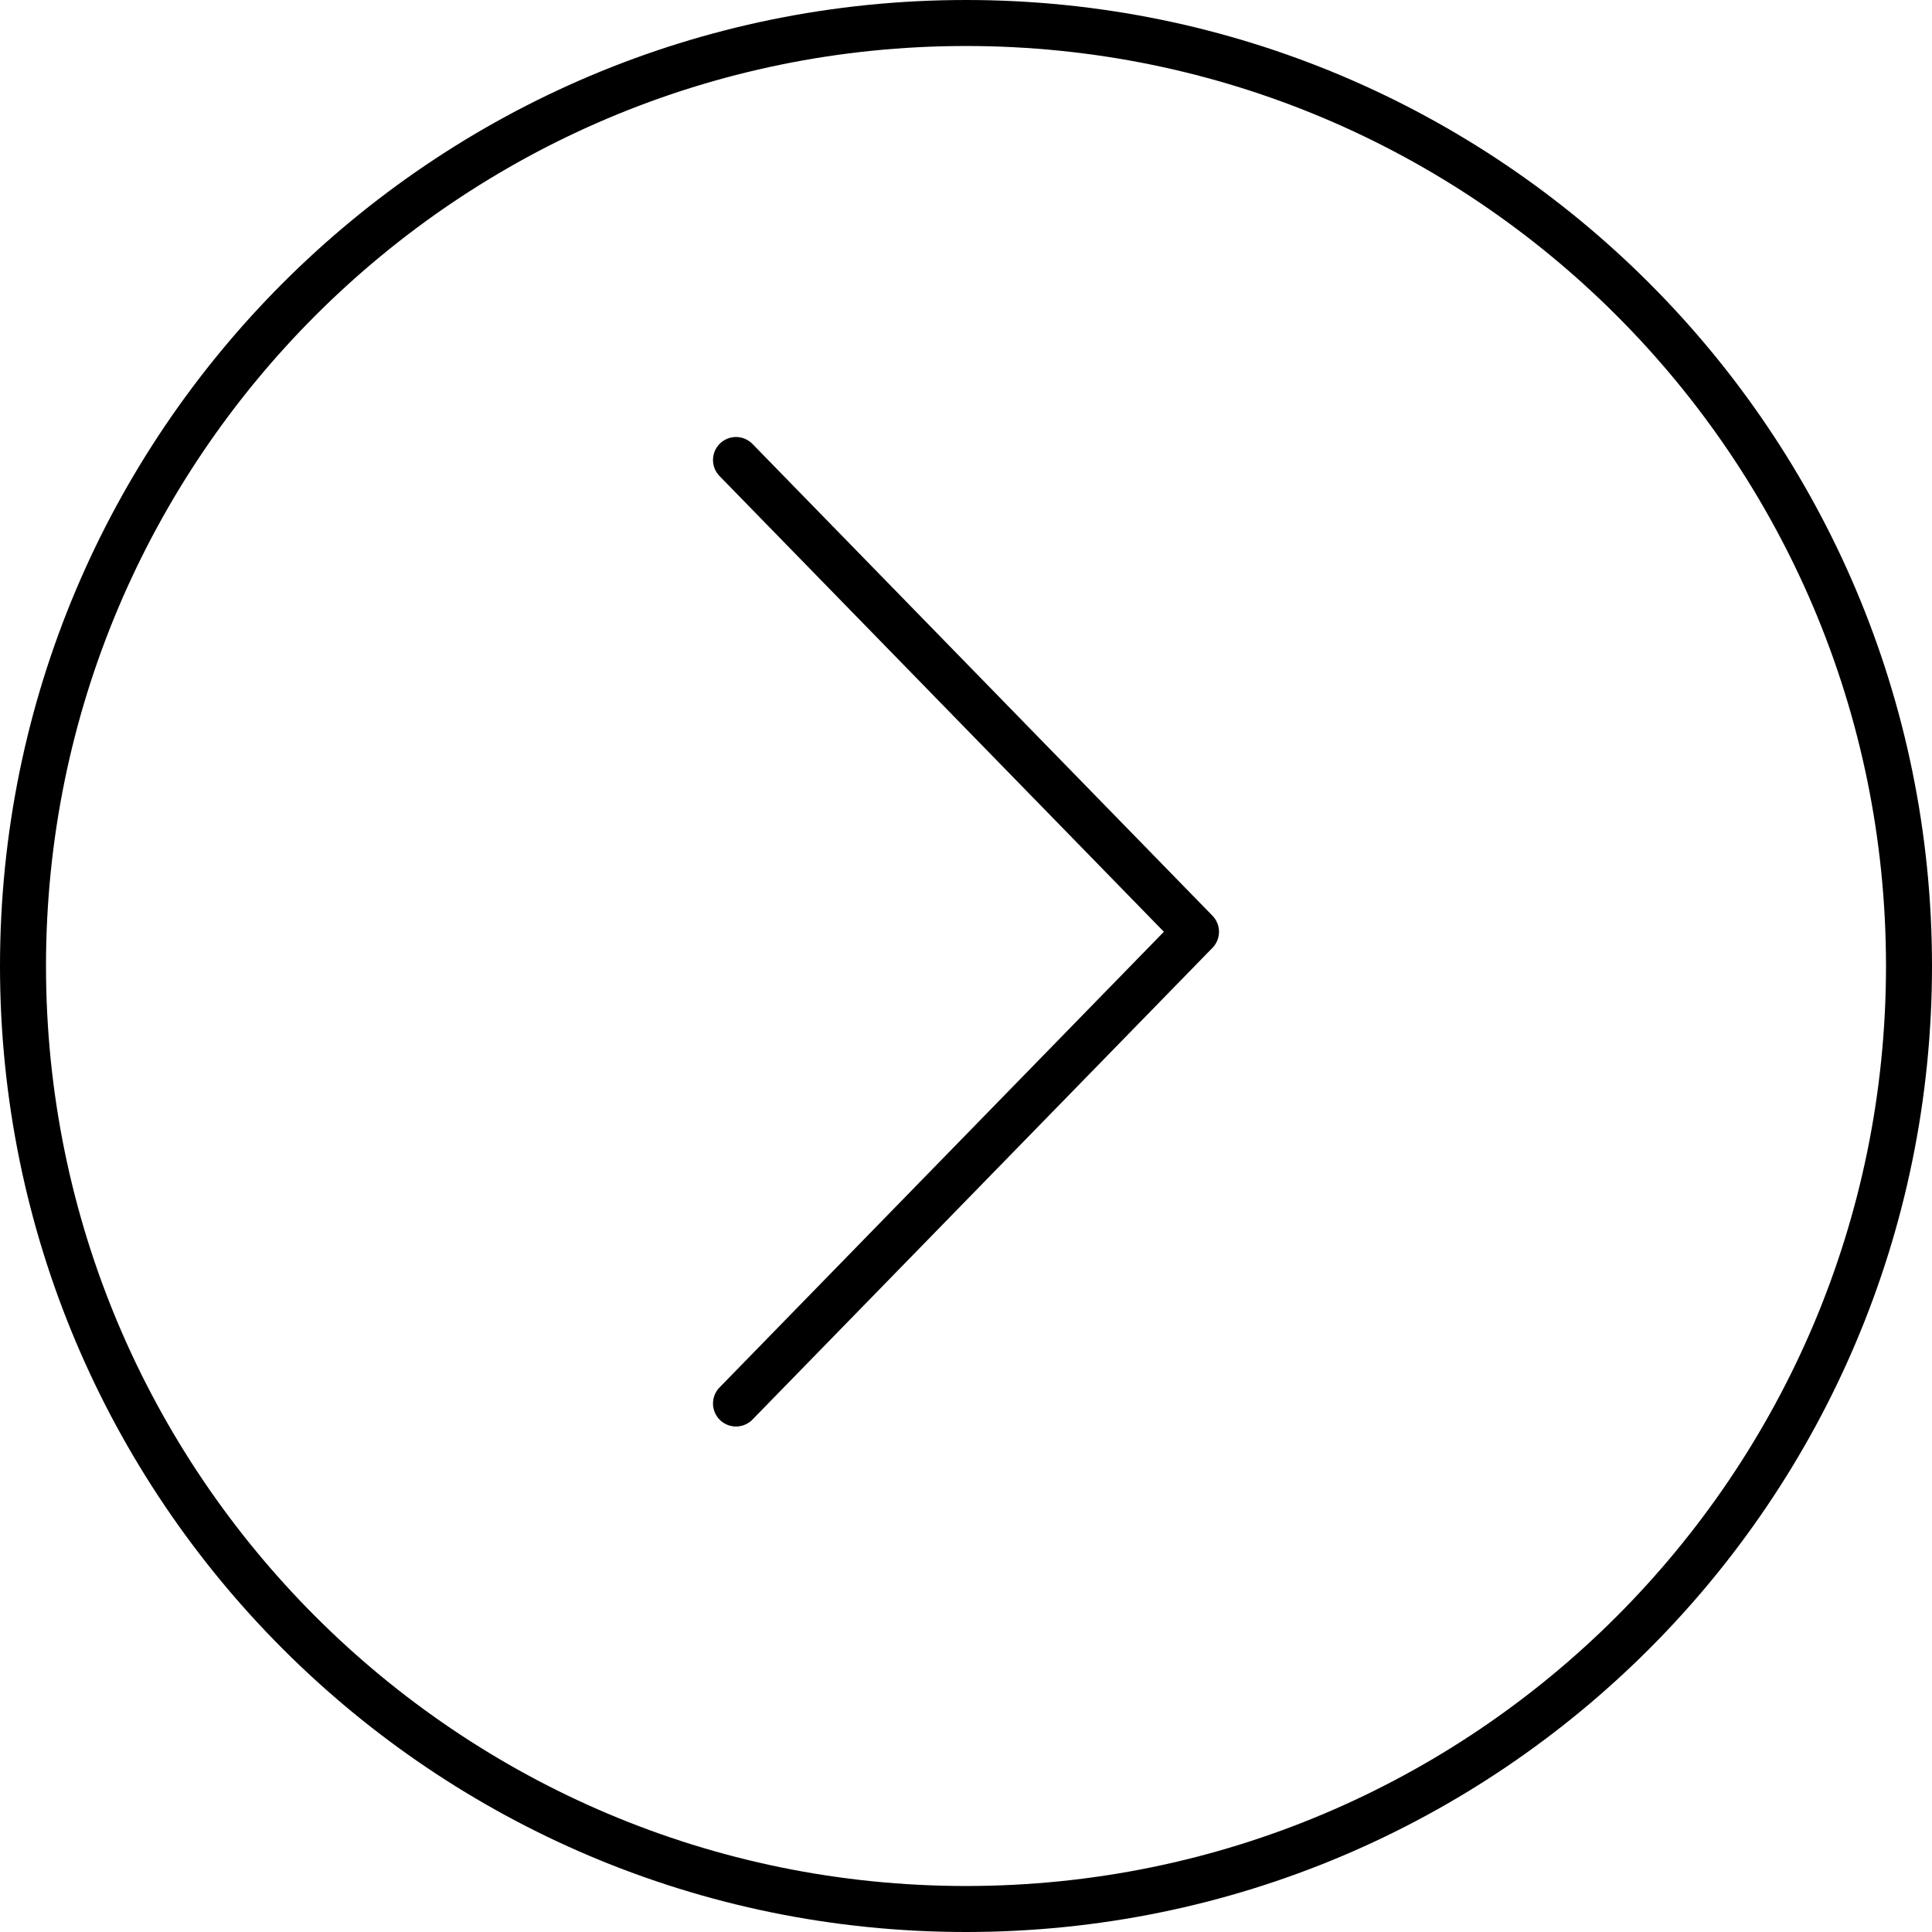
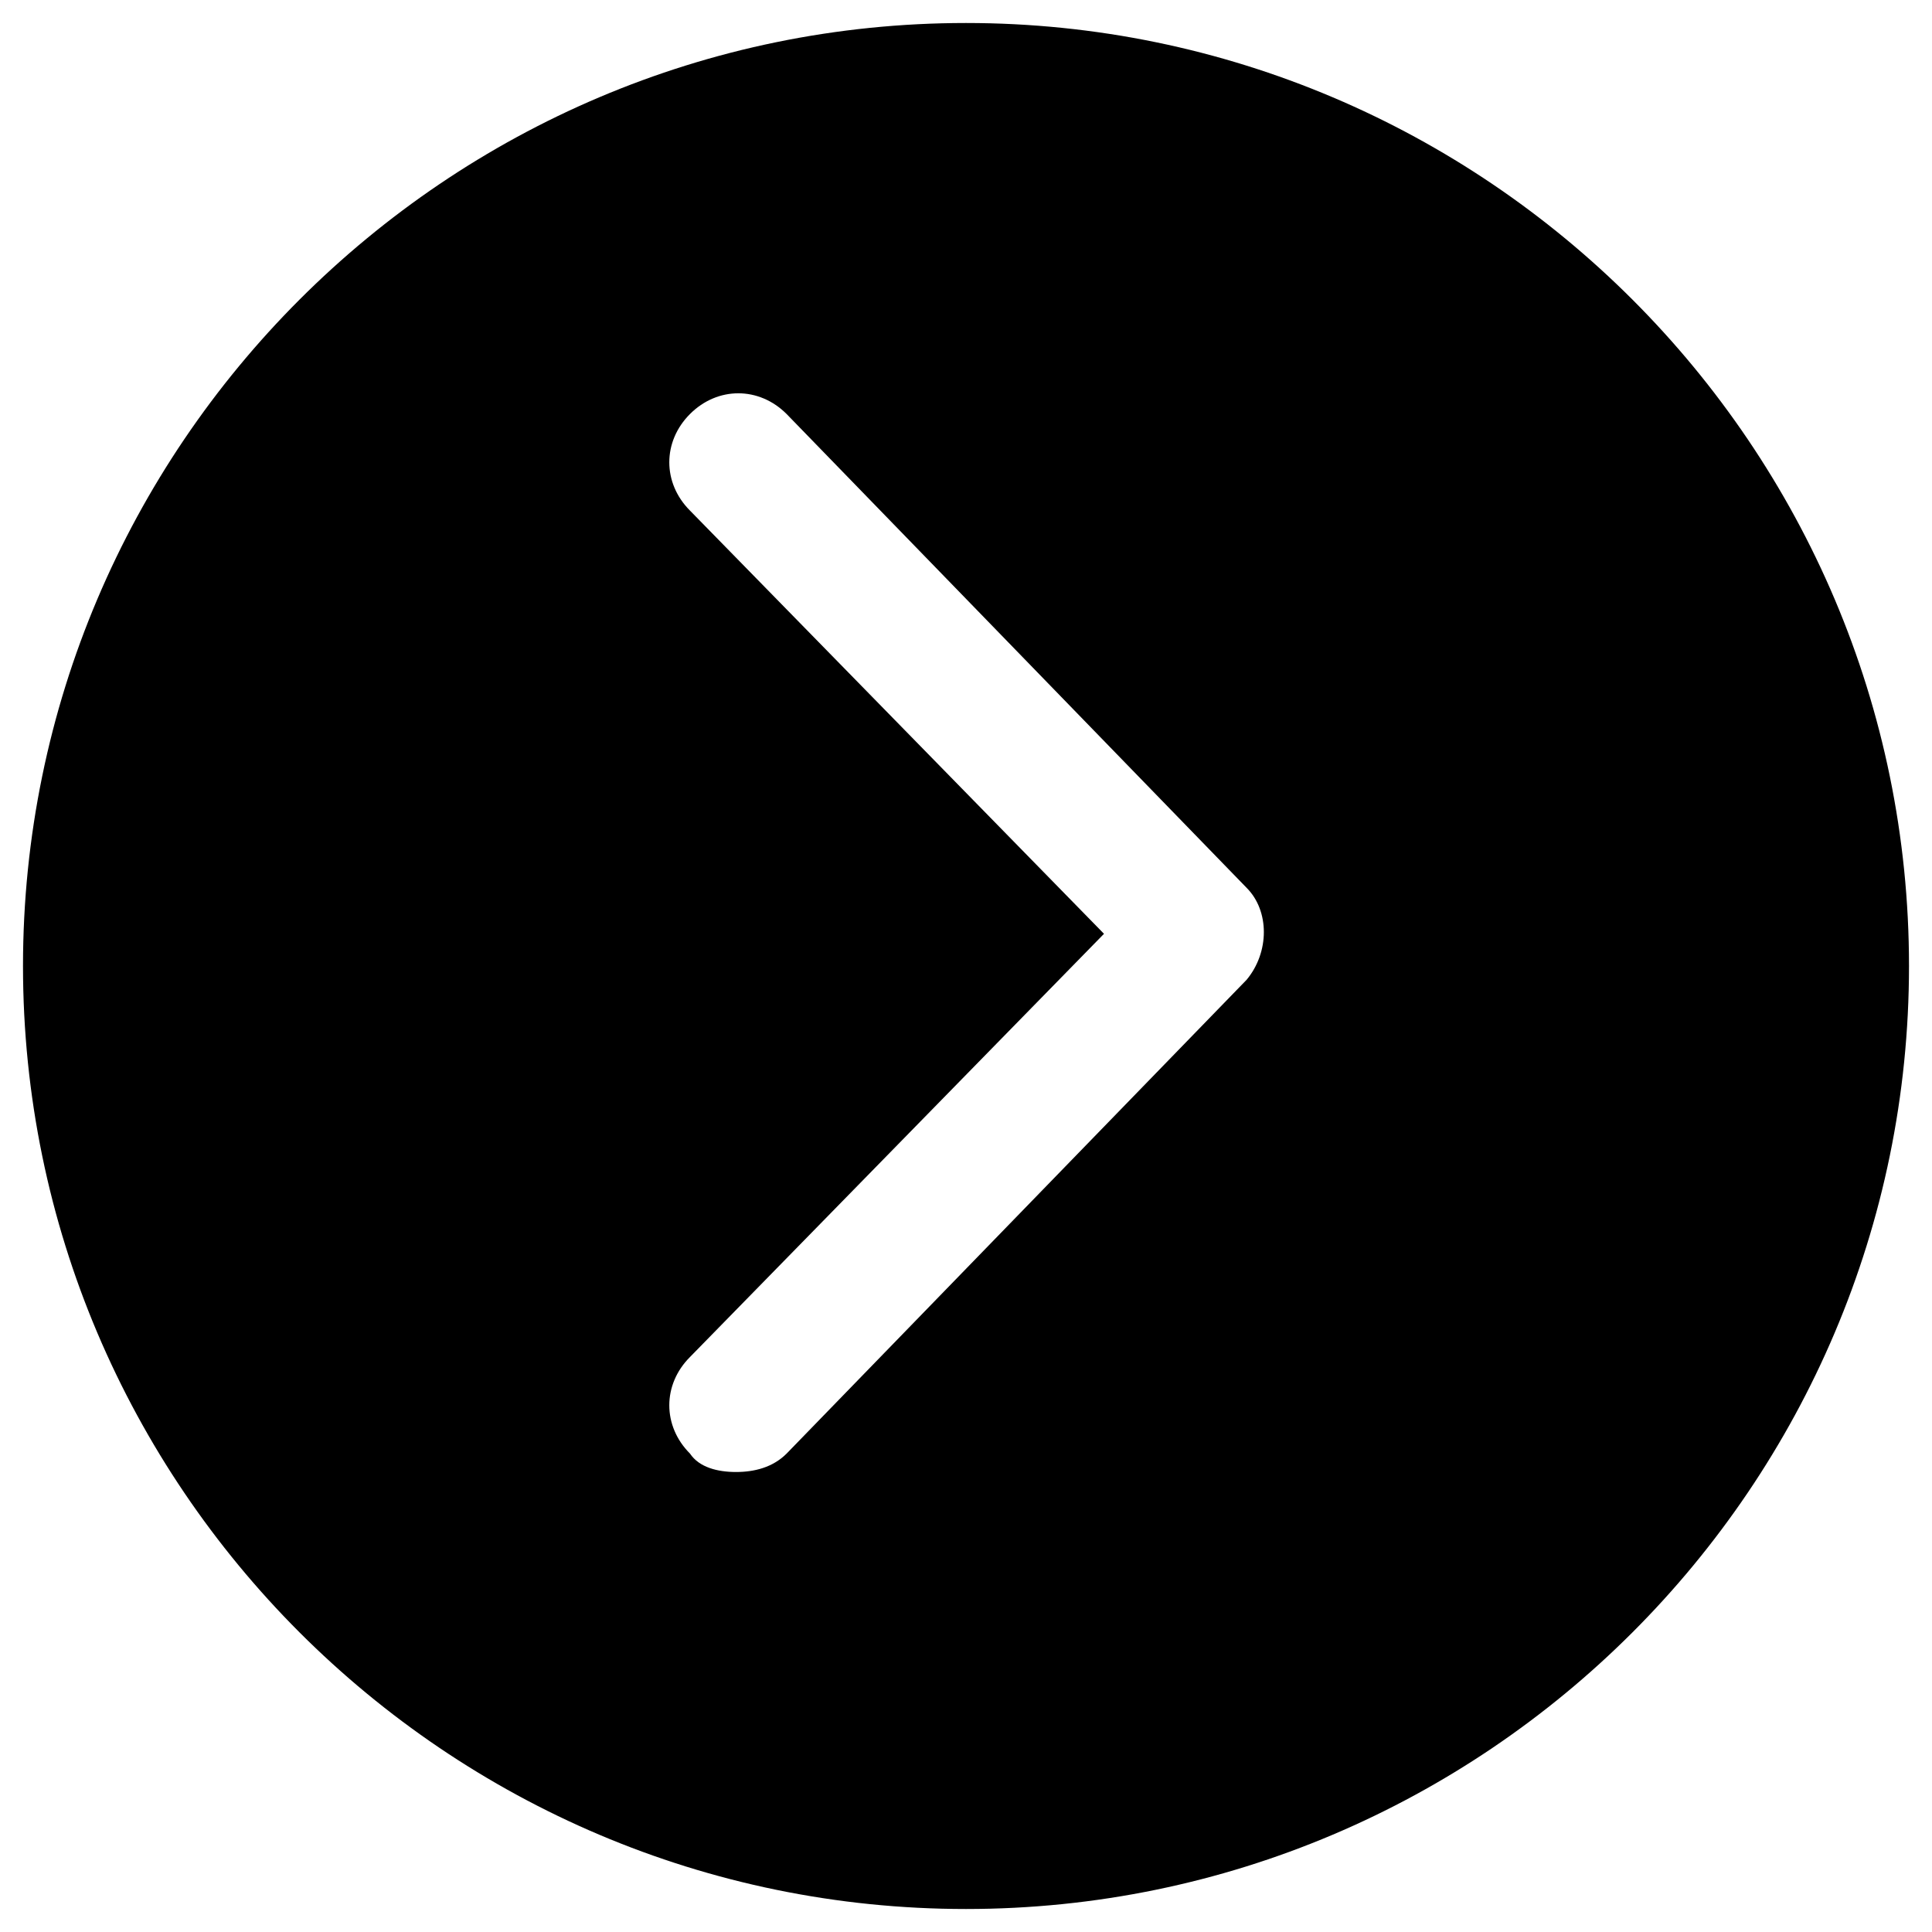
- <svg xmlns="http://www.w3.org/2000/svg" width="42" height="42" viewBox="0 0 42 42" fill="none">
-   <path d="M16 10L26 20.256L16 30.511" stroke="black" stroke-linecap="round" stroke-linejoin="round" />
-   <circle cx="21" cy="21" r="20.5" transform="matrix(-1 0 0 1 42 0)" stroke="black" />
+ <svg xmlns="http://www.w3.org/2000/svg" version="1.1" id="Layer_1" x="0px" y="0px" viewBox="0 0 42 42" style="enable-background:new 0 0 42 42;" xml:space="preserve">
+   <path d="M21,0.5C9.7,0.5,0.5,9.7,0.5,21S9.7,41.5,21,41.5S41.5,32.3,41.5,21S32.3,0.5,21,0.5z M27.1,21.3l-10,10.3  C16.8,31.9,16.4,32,16,32c-0.4,0-0.8-0.1-1-0.4c-0.6-0.6-0.6-1.5,0-2.1l9-9.2l-9-9.2c-0.6-0.6-0.6-1.5,0-2.1c0.6-0.6,1.5-0.6,2.1,0  l10,10.3C27.6,19.8,27.6,20.7,27.1,21.3z" />
</svg>
